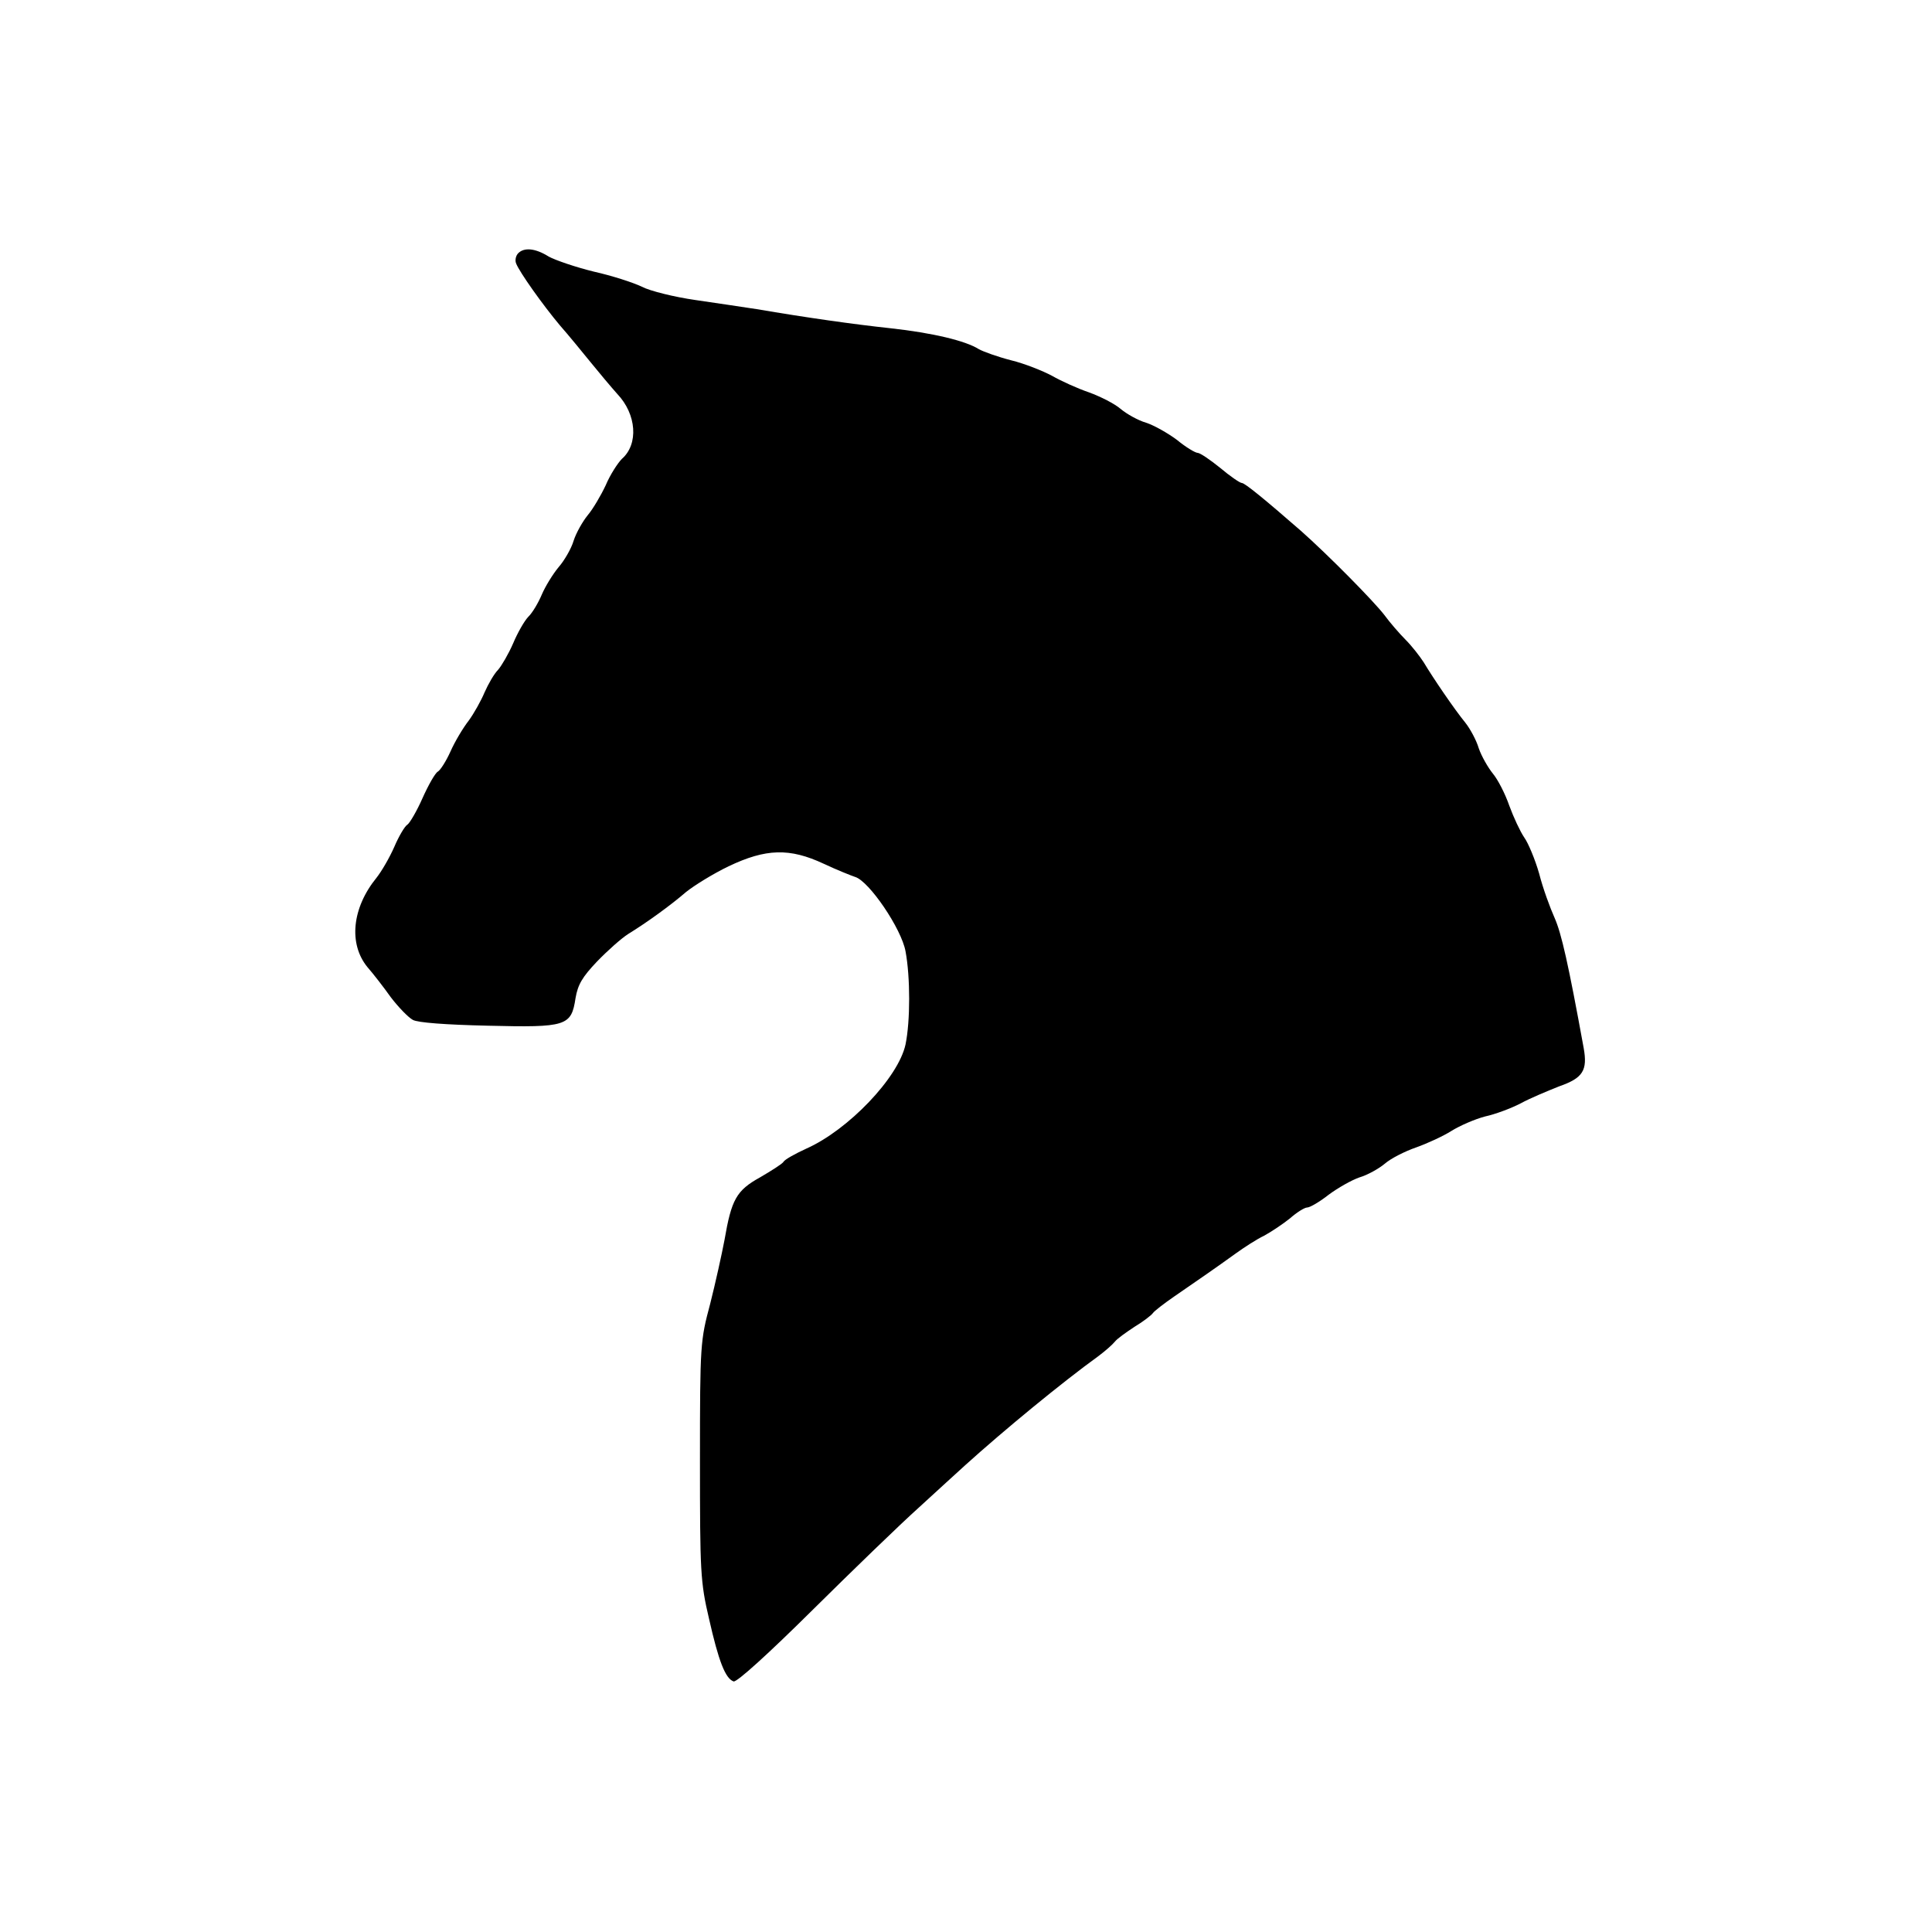
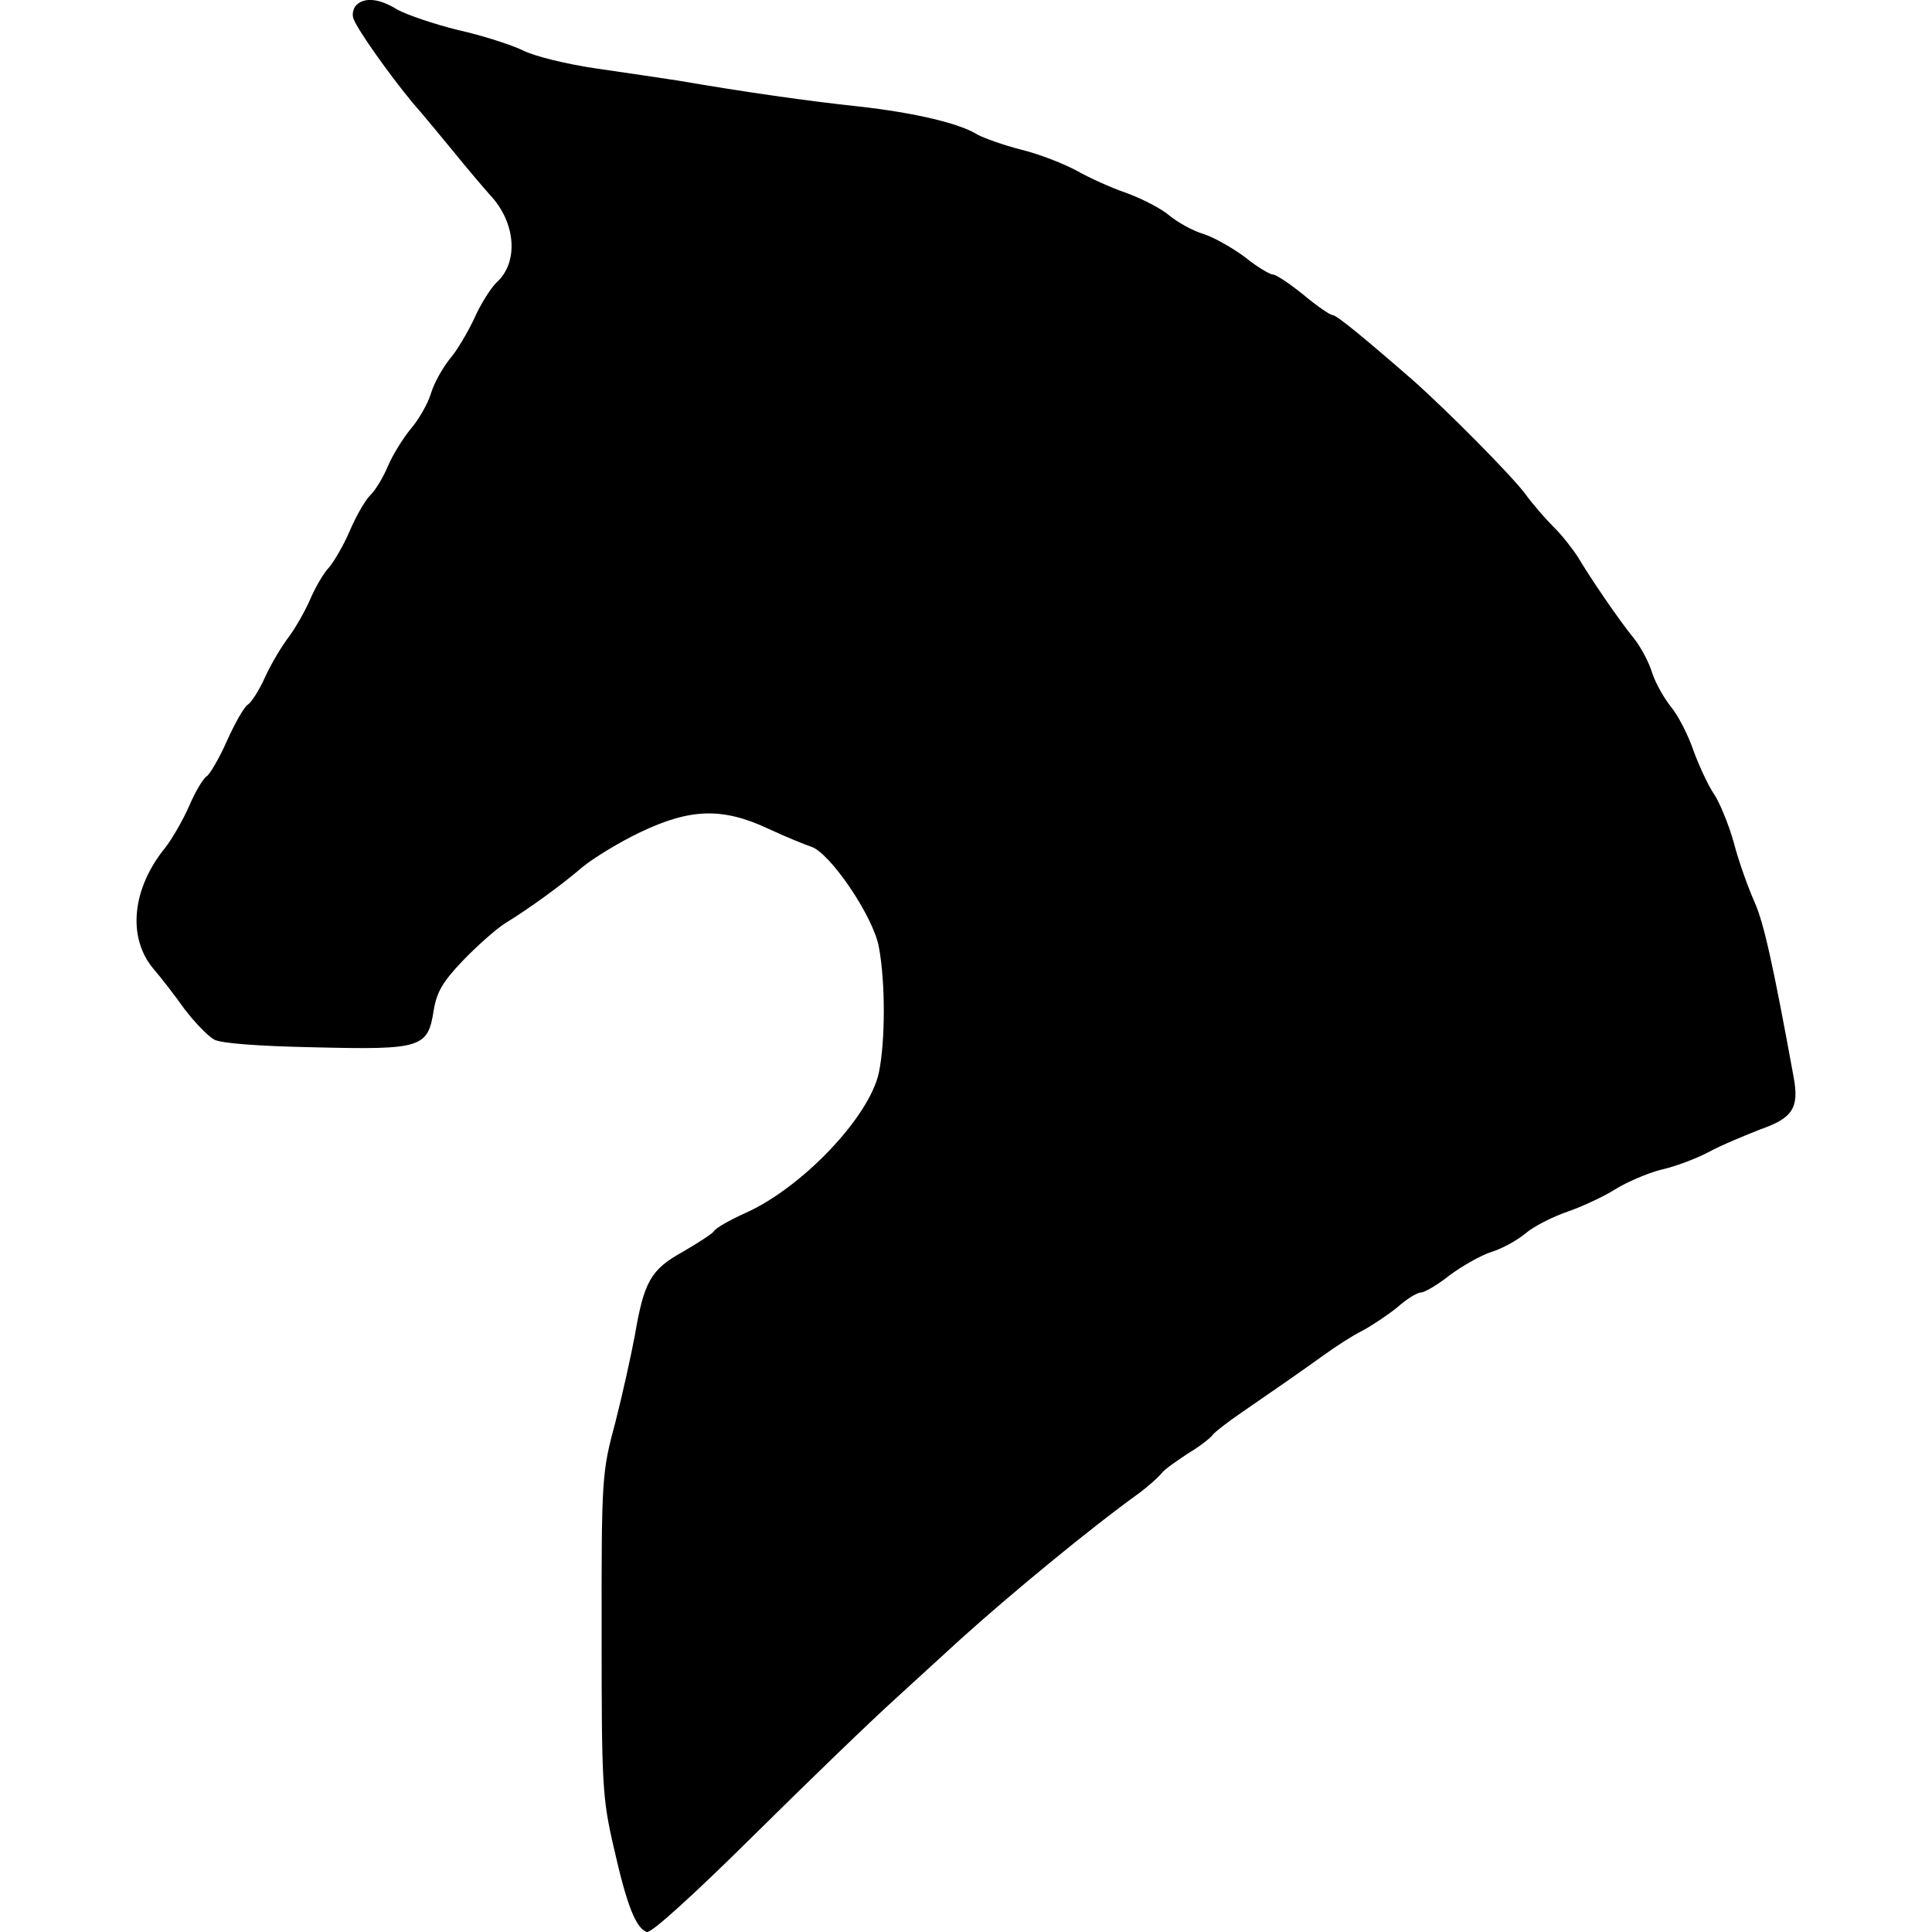
<svg xmlns="http://www.w3.org/2000/svg" data-authored="svg-authoring Landsraad alpha trace" overflow="visible" id="root" version="1.0" viewBox="0 0 100 100" preserveAspectRatio="xMidYMid meet">
  <g>
-     <path d="M26.82 13.11c-0.12 0.12-0.18 0.37-0.1 0.54 0.18 0.45 1.37 2.13 2.26 3.19 0.45 0.51 1.15 1.37 1.59 1.91 0.43 0.53 1.05 1.27 1.38 1.64 1 1.05 1.11 2.6 0.24 3.36-0.21 0.21-0.61 0.82-0.84 1.37-0.25 0.53-0.66 1.23-0.94 1.56-0.25 0.31-0.59 0.9-0.72 1.31-0.12 0.41-0.49 1.04-0.78 1.37-0.29 0.35-0.68 0.98-0.86 1.4-0.18 0.43-0.49 0.96-0.71 1.17-0.2 0.21-0.55 0.82-0.78 1.37-0.23 0.53-0.59 1.15-0.78 1.37-0.21 0.21-0.51 0.74-0.7 1.17-0.18 0.43-0.55 1.09-0.82 1.46-0.29 0.37-0.72 1.09-0.94 1.59-0.23 0.51-0.53 0.98-0.66 1.05-0.14 0.08-0.49 0.7-0.79 1.37-0.29 0.66-0.66 1.29-0.78 1.37-0.14 0.08-0.45 0.61-0.68 1.15-0.25 0.57-0.66 1.27-0.92 1.6-1.27 1.56-1.46 3.42-0.47 4.63 0.29 0.33 0.84 1.04 1.21 1.56 0.39 0.51 0.9 1.04 1.14 1.17 0.25 0.14 1.66 0.25 3.88 0.3 4.08 0.1 4.32 0.02 4.54-1.43 0.12-0.7 0.35-1.09 1.11-1.89 0.55-0.57 1.27-1.21 1.62-1.43 0.96-0.59 2.19-1.48 2.99-2.17 0.41-0.33 1.39-0.94 2.2-1.33 1.93-0.92 3.16-0.96 4.93-0.13 0.66 0.31 1.41 0.61 1.62 0.68 0.72 0.21 2.4 2.68 2.61 3.85 0.25 1.33 0.25 3.61 0 4.82-0.37 1.72-2.97 4.43-5.13 5.39-0.59 0.27-1.13 0.57-1.19 0.69-0.06 0.1-0.61 0.45-1.21 0.8-1.23 0.68-1.48 1.15-1.84 3.24-0.14 0.74-0.47 2.23-0.74 3.3-0.51 1.91-0.53 2.07-0.53 8.11 0 5.76 0.02 6.29 0.47 8.2 0.49 2.17 0.84 3.09 1.27 3.24 0.16 0.06 1.82-1.45 4.06-3.67 2.09-2.07 4.57-4.47 5.53-5.33 0.94-0.86 2.03-1.86 2.42-2.21 1.97-1.78 4.98-4.26 6.89-5.64 0.33-0.25 0.7-0.57 0.83-0.73 0.12-0.16 0.59-0.49 1.03-0.78 0.45-0.27 0.86-0.59 0.94-0.7 0.06-0.1 0.59-0.51 1.13-0.88 1.25-0.86 2.15-1.48 3.16-2.21 0.43-0.31 1.09-0.74 1.47-0.92 0.37-0.2 0.98-0.61 1.33-0.89 0.35-0.31 0.76-0.57 0.9-0.57 0.14 0 0.64-0.29 1.11-0.66 0.47-0.35 1.19-0.76 1.6-0.9 0.41-0.12 1-0.45 1.31-0.71 0.31-0.27 1.04-0.64 1.62-0.84 0.59-0.21 1.41-0.59 1.82-0.85 0.43-0.27 1.21-0.61 1.74-0.75 0.55-0.12 1.37-0.43 1.85-0.68 0.49-0.27 1.39-0.64 1.99-0.88 1.23-0.43 1.48-0.82 1.27-1.99-0.8-4.39-1.15-5.92-1.5-6.72-0.23-0.51-0.61-1.54-0.8-2.29-0.21-0.74-0.57-1.6-0.78-1.89-0.21-0.31-0.55-1.04-0.77-1.64-0.21-0.61-0.59-1.35-0.85-1.66-0.25-0.31-0.59-0.9-0.73-1.31-0.12-0.41-0.45-1.02-0.7-1.33-0.57-0.7-1.66-2.3-2.15-3.12-0.2-0.31-0.61-0.84-0.94-1.17-0.31-0.31-0.82-0.9-1.09-1.27-0.55-0.72-2.93-3.13-4.32-4.36-1.88-1.64-2.91-2.48-3.06-2.48-0.1 0-0.61-0.35-1.12-0.78-0.53-0.43-1.05-0.78-1.17-0.78-0.12 0-0.61-0.29-1.07-0.67-0.47-0.35-1.19-0.76-1.6-0.89-0.41-0.12-1-0.45-1.31-0.71-0.31-0.27-1.04-0.64-1.64-0.86-0.59-0.2-1.45-0.59-1.92-0.86-0.47-0.25-1.41-0.63-2.11-0.8-0.7-0.18-1.45-0.45-1.68-0.58-0.68-0.43-2.38-0.84-4.57-1.08-1.95-0.21-4.34-0.55-6.93-0.99-0.64-0.1-2.07-0.31-3.16-0.47-1.11-0.16-2.36-0.47-2.78-0.69-0.43-0.21-1.54-0.57-2.48-0.78-0.94-0.23-1.99-0.59-2.34-0.78-0.68-0.43-1.27-0.49-1.58-0.17z" />
+     <path d="M18.44 0.27c-0.16 0.16-0.24 0.5-0.13 0.73 0.24 0.61 1.85 2.87 3.04 4.31 0.61 0.69 1.55 1.85 2.15 2.57 0.58 0.72 1.42 1.71 1.86 2.21 1.35 1.42 1.5 3.51 0.33 4.54-0.28 0.28-0.82 1.11-1.14 1.85-0.34 0.72-0.89 1.66-1.27 2.1-0.34 0.42-0.8 1.21-0.97 1.77-0.16 0.55-0.66 1.4-1.05 1.85-0.39 0.47-0.92 1.32-1.16 1.88-0.24 0.58-0.66 1.3-0.96 1.58-0.27 0.28-0.74 1.11-1.05 1.85-0.31 0.72-0.8 1.55-1.05 1.85-0.28 0.28-0.69 1-0.95 1.58-0.24 0.58-0.74 1.47-1.1 1.97-0.39 0.5-0.97 1.47-1.27 2.14-0.31 0.69-0.72 1.32-0.89 1.42-0.19 0.11-0.66 0.94-1.07 1.85-0.39 0.89-0.89 1.74-1.05 1.85-0.19 0.11-0.61 0.82-0.92 1.55-0.34 0.77-0.89 1.71-1.24 2.16-1.71 2.1-1.97 4.61-0.63 6.24 0.39 0.45 1.13 1.4 1.63 2.11 0.53 0.69 1.21 1.4 1.54 1.58 0.34 0.19 2.24 0.34 5.23 0.4 5.5 0.13 5.83 0.03 6.13-1.93 0.16-0.94 0.47-1.47 1.5-2.55 0.74-0.77 1.71-1.63 2.18-1.93 1.3-0.8 2.95-2 4.03-2.93 0.55-0.45 1.88-1.27 2.97-1.79 2.6-1.24 4.26-1.3 6.65-0.18 0.89 0.42 1.9 0.82 2.19 0.92 0.97 0.28 3.24 3.62 3.52 5.2 0.34 1.79 0.34 4.87 0 6.5-0.5 2.32-4.01 5.98-6.92 7.27-0.8 0.36-1.52 0.77-1.61 0.93-0.08 0.13-0.82 0.61-1.63 1.08-1.66 0.92-2 1.55-2.48 4.37-0.19 1-0.63 3.01-1 4.45-0.69 2.58-0.72 2.79-0.71 10.94 0 7.77 0.03 8.49 0.63 11.07 0.66 2.93 1.13 4.17 1.71 4.37 0.22 0.08 2.46-1.96 5.48-4.95 2.82-2.79 6.17-6.03 7.46-7.19 1.27-1.16 2.74-2.51 3.27-2.99 2.66-2.4 6.72-5.75 9.29-7.6 0.45-0.34 0.94-0.77 1.12-0.99 0.16-0.22 0.8-0.66 1.39-1.05 0.61-0.36 1.16-0.8 1.27-0.95 0.08-0.13 0.8-0.69 1.52-1.18 1.69-1.16 2.9-2 4.27-2.98 0.58-0.42 1.47-1 1.98-1.25 0.5-0.27 1.32-0.82 1.79-1.2 0.47-0.42 1.03-0.77 1.22-0.77 0.19 0 0.86-0.39 1.49-0.89 0.63-0.47 1.61-1.03 2.16-1.21 0.55-0.16 1.35-0.61 1.77-0.96 0.42-0.36 1.4-0.86 2.19-1.13 0.8-0.28 1.9-0.8 2.45-1.15 0.58-0.36 1.63-0.82 2.35-1.01 0.74-0.16 1.85-0.58 2.49-0.92 0.66-0.36 1.88-0.86 2.69-1.18 1.66-0.58 2-1.11 1.71-2.69-1.08-5.92-1.55-7.99-2.02-9.06-0.31-0.69-0.82-2.08-1.08-3.09-0.28-1-0.77-2.16-1.05-2.55-0.28-0.42-0.74-1.4-1.04-2.22-0.28-0.82-0.8-1.82-1.15-2.24-0.34-0.42-0.8-1.21-0.98-1.76-0.16-0.55-0.61-1.38-0.95-1.8-0.77-0.94-2.24-3.1-2.9-4.21-0.27-0.42-0.82-1.13-1.27-1.57-0.42-0.42-1.11-1.21-1.47-1.72-0.74-0.97-3.95-4.22-5.82-5.88-2.54-2.21-3.93-3.35-4.13-3.35-0.13 0-0.82-0.47-1.51-1.05-0.72-0.58-1.42-1.05-1.58-1.05-0.16 0-0.82-0.39-1.45-0.9-0.63-0.47-1.61-1.03-2.15-1.2-0.55-0.16-1.35-0.61-1.77-0.96-0.42-0.36-1.4-0.86-2.21-1.16-0.8-0.27-1.96-0.8-2.59-1.16-0.63-0.34-1.9-0.85-2.85-1.08-0.94-0.24-1.96-0.61-2.27-0.78-0.92-0.58-3.21-1.13-6.16-1.46-2.63-0.28-5.86-0.74-9.35-1.34-0.86-0.13-2.79-0.42-4.26-0.63-1.5-0.22-3.18-0.63-3.76-0.93-0.58-0.28-2.08-0.77-3.34-1.05-1.27-0.31-2.68-0.8-3.16-1.06-0.92-0.58-1.71-0.66-2.13-0.23z" />
  </g>
</svg>
